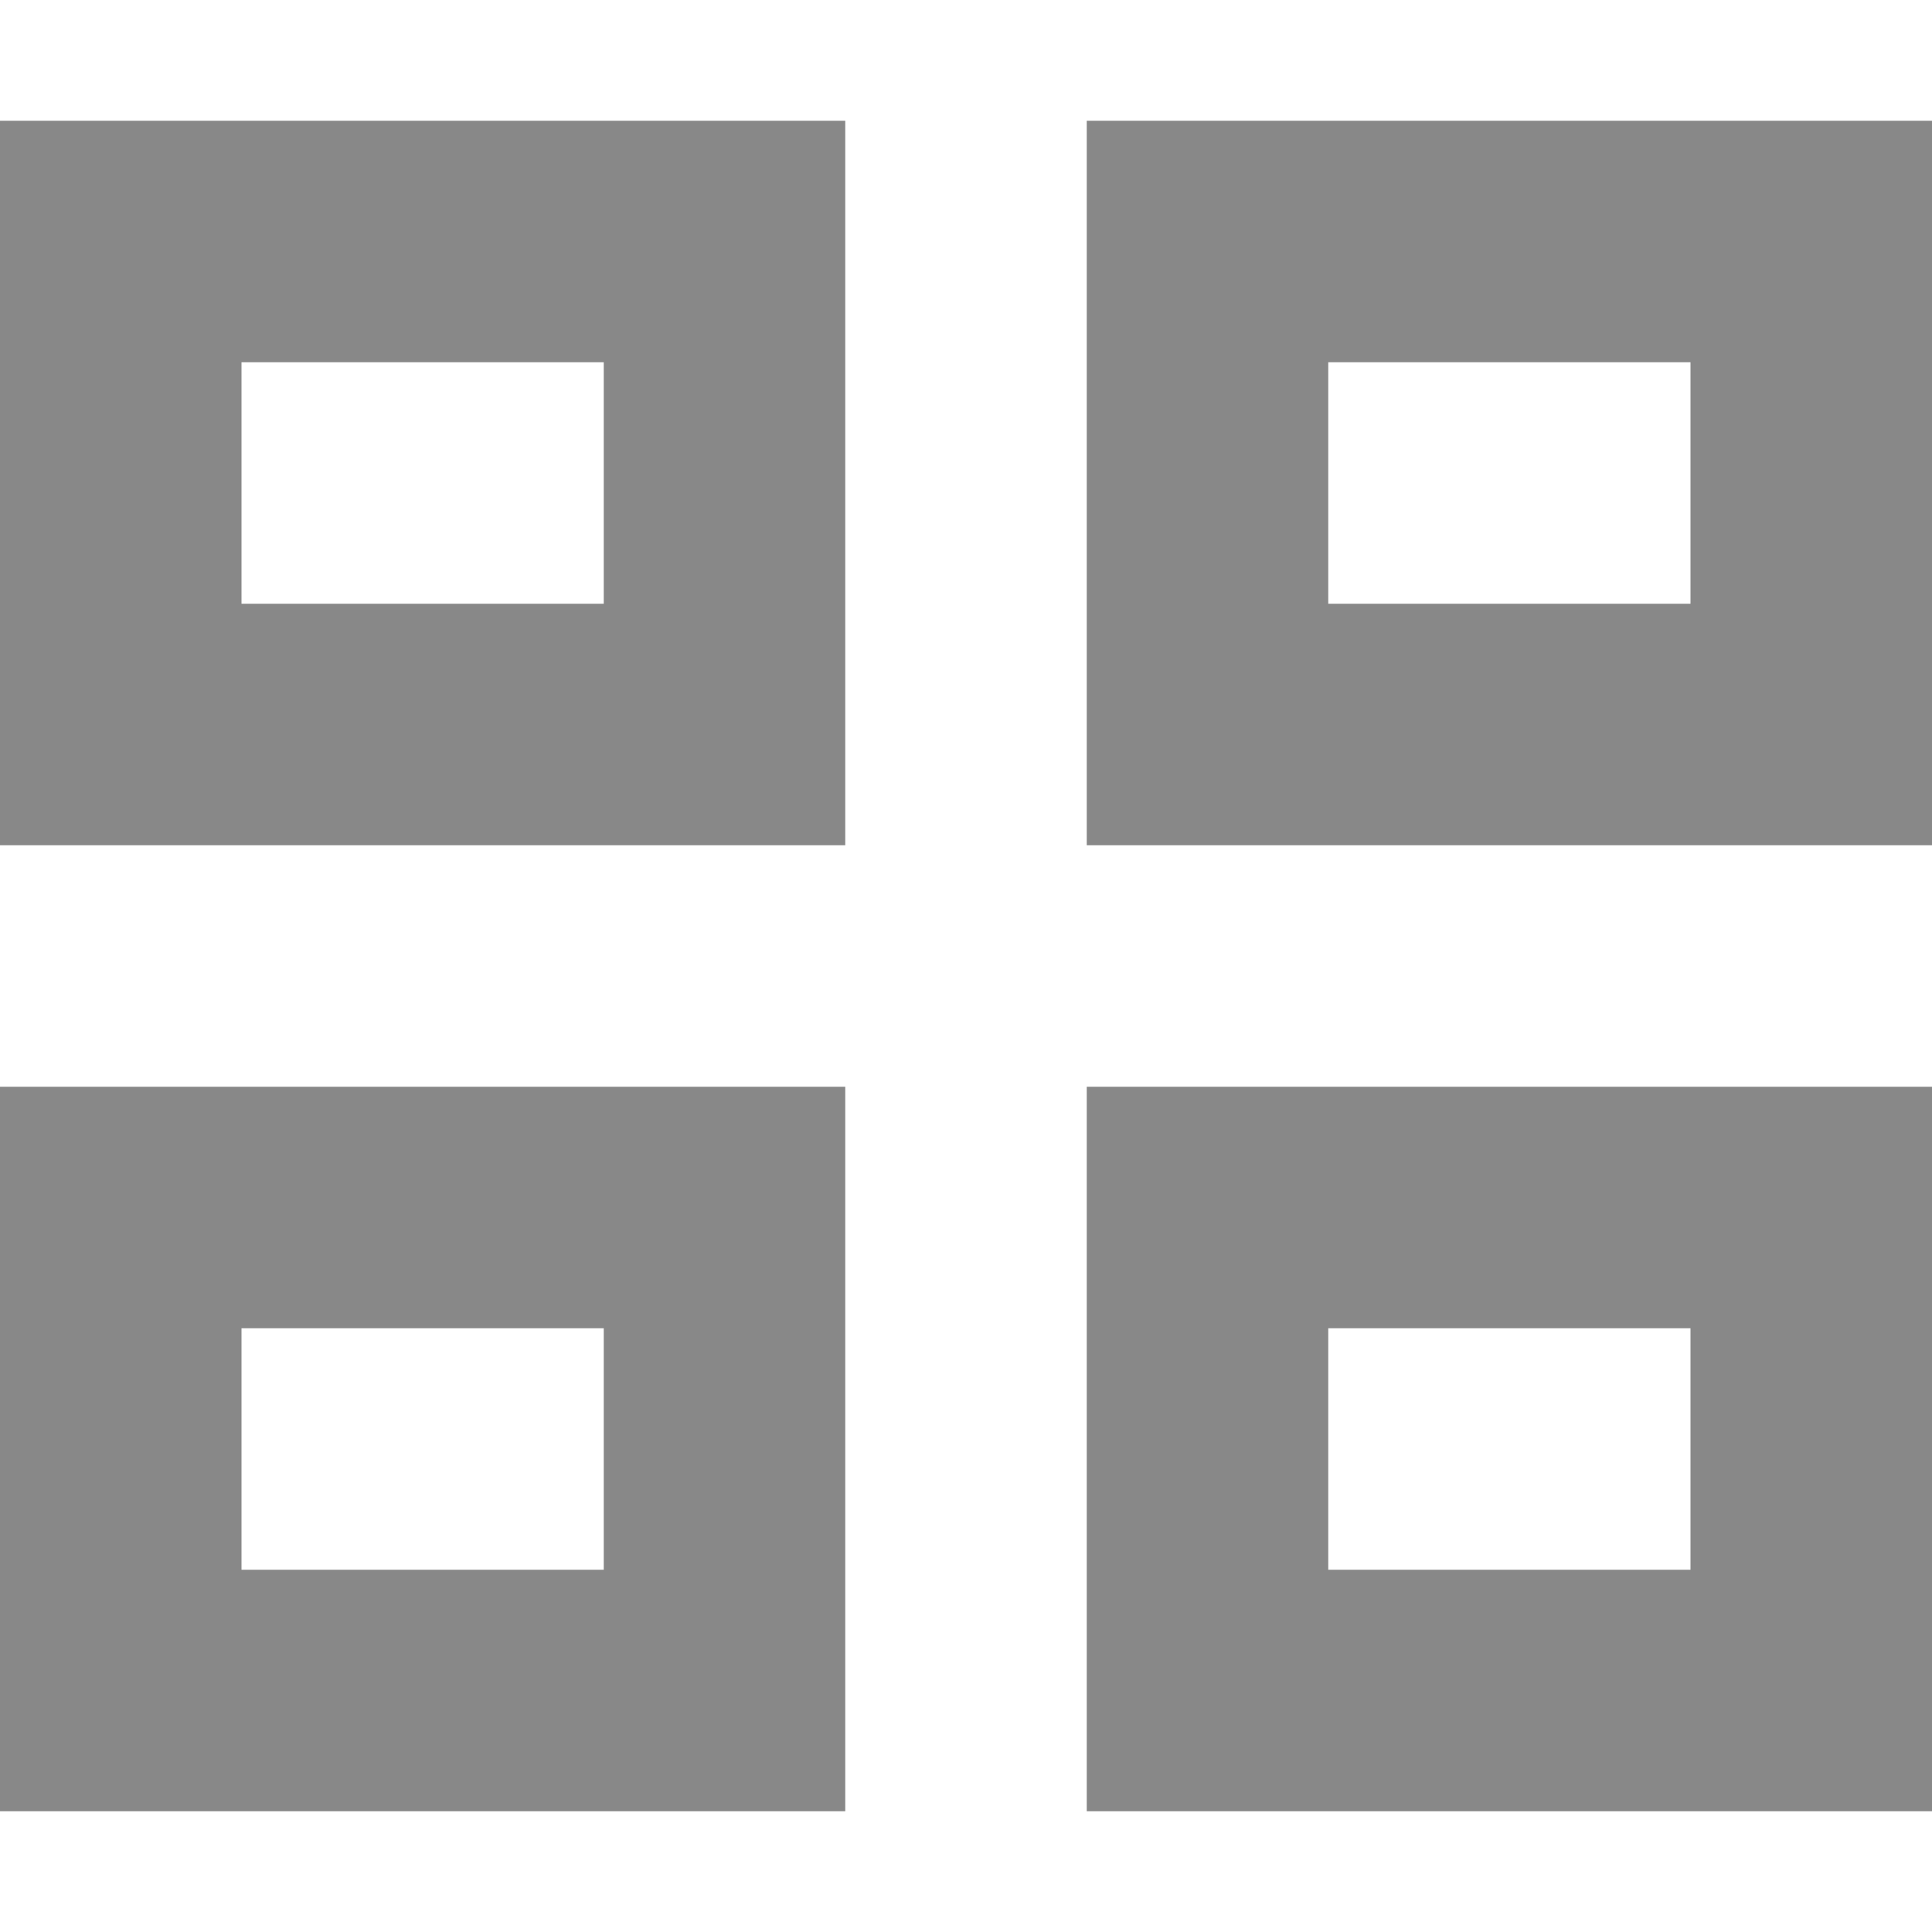
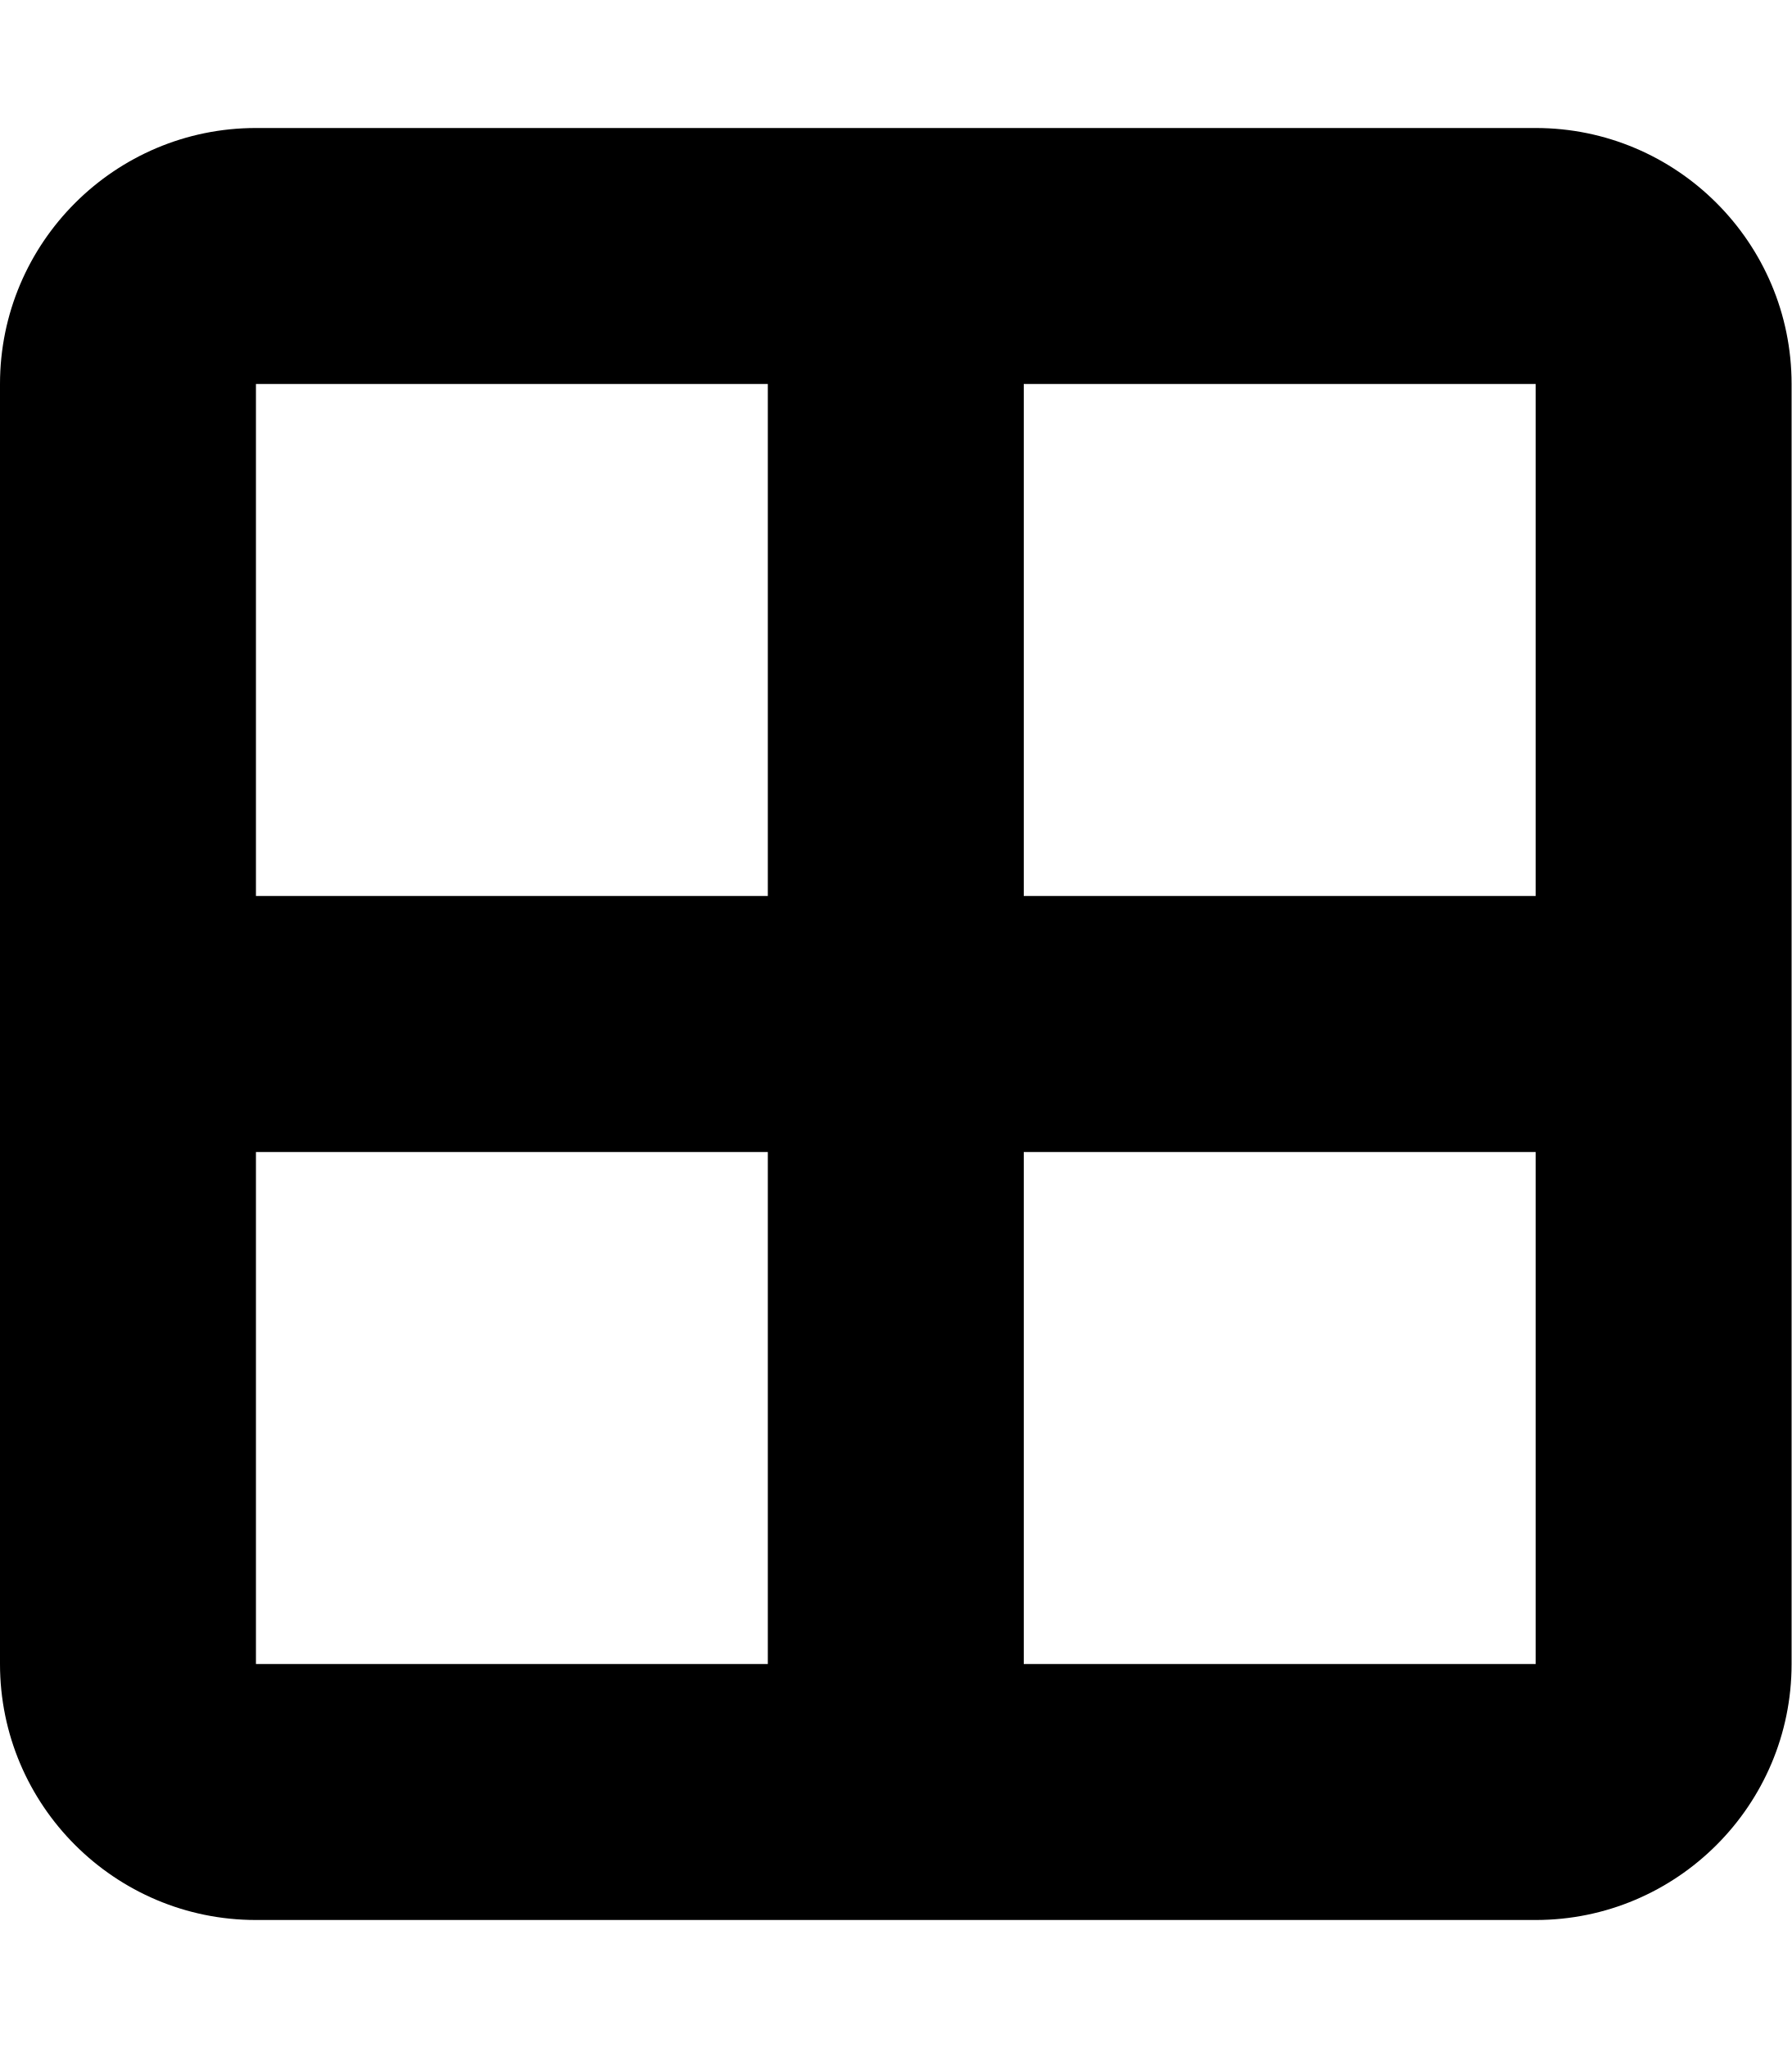
- <svg xmlns="http://www.w3.org/2000/svg" width="16" height="16" viewBox="0 -1 16 16" preserveAspectRatio="xMinYMid meet" overflow="visible">
-   <path d="M9 14h7V8H9v6zm5-4v2h-3v-2h3zM7 8H0v6h7V8zm-5 4v-2h3v2H2zM9 0v6h7V0H9zm5 4h-3V2h3v2zM7 0H0v6h7V0zM2 4V2h3v2H2z" fill="#888" />
+ <svg xmlns="http://www.w3.org/2000/svg" viewBox="0 0 448 512" preserveAspectRatio="xMinYMid meet">
+   <path d="M384 96V224H256V96H384zm0 192V416H256V288H384zM192 224H64V96H192V224zM64 288H192V416H64V288zM64 32C28.7 32 0 60.7 0 96V416c0 35.3 28.7 64 64 64H384c35.3 0 64-28.7 64-64V96c0-35.3-28.7-64-64-64H64z" />
</svg>
